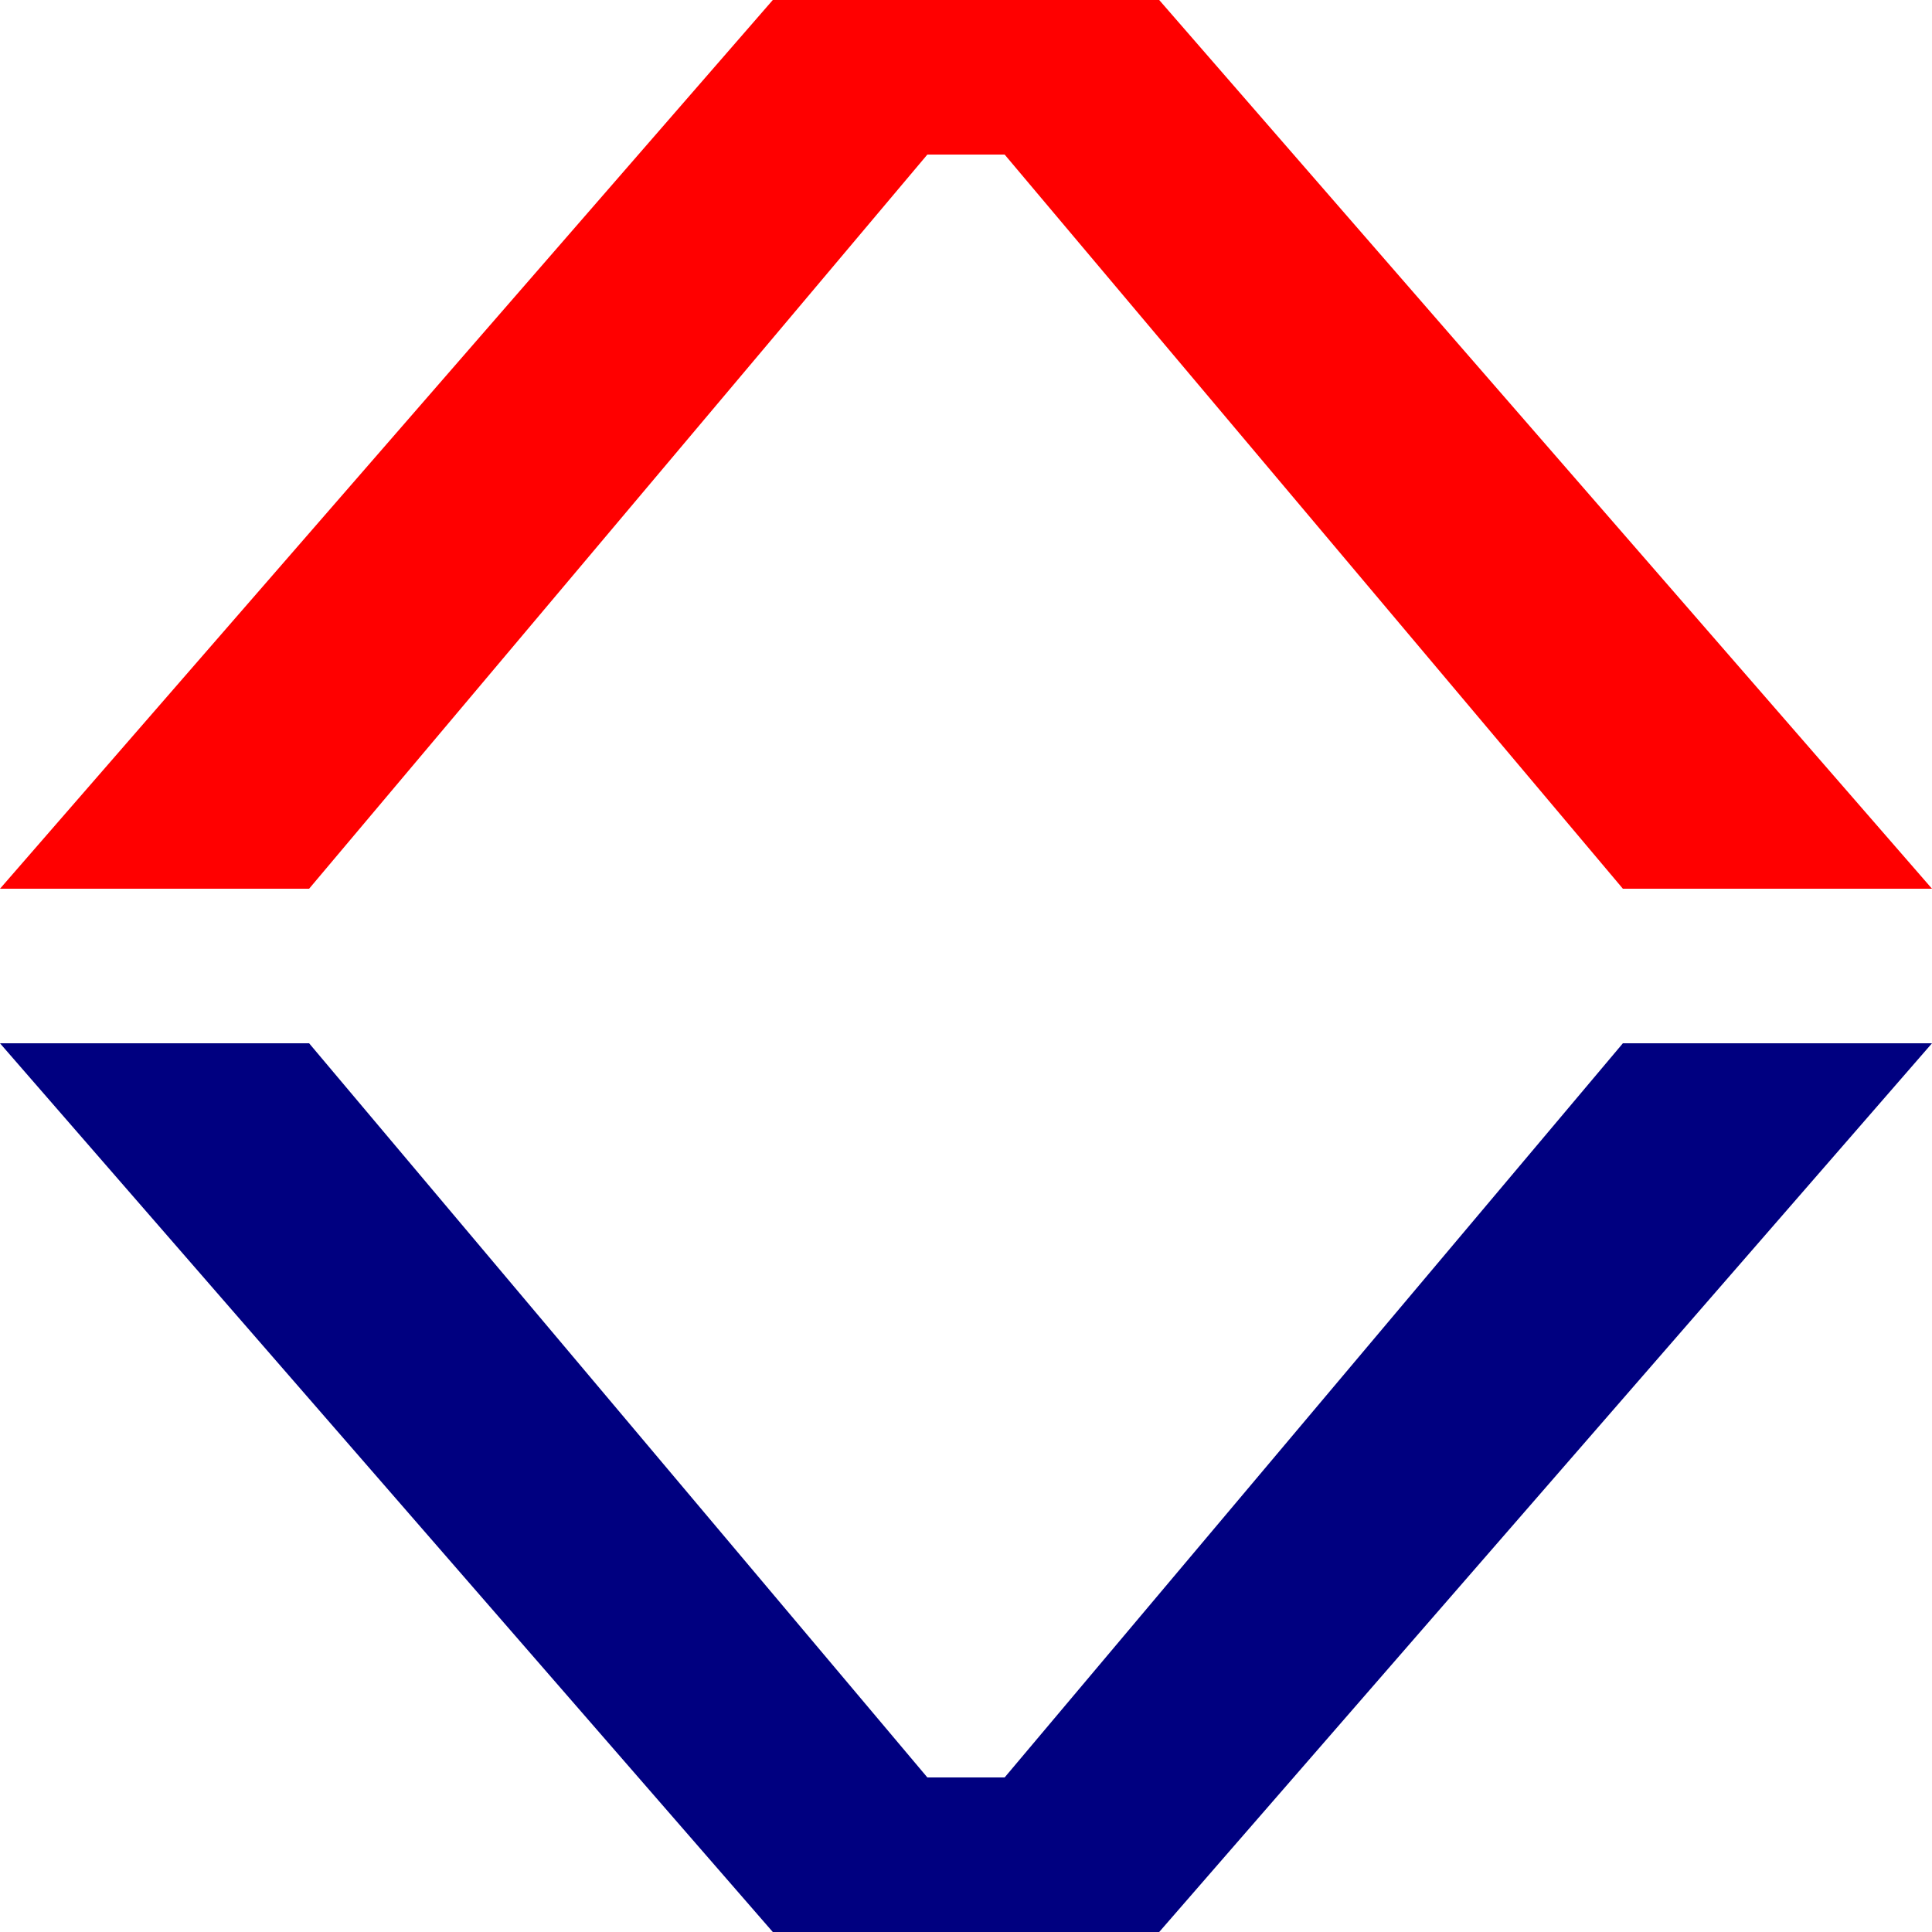
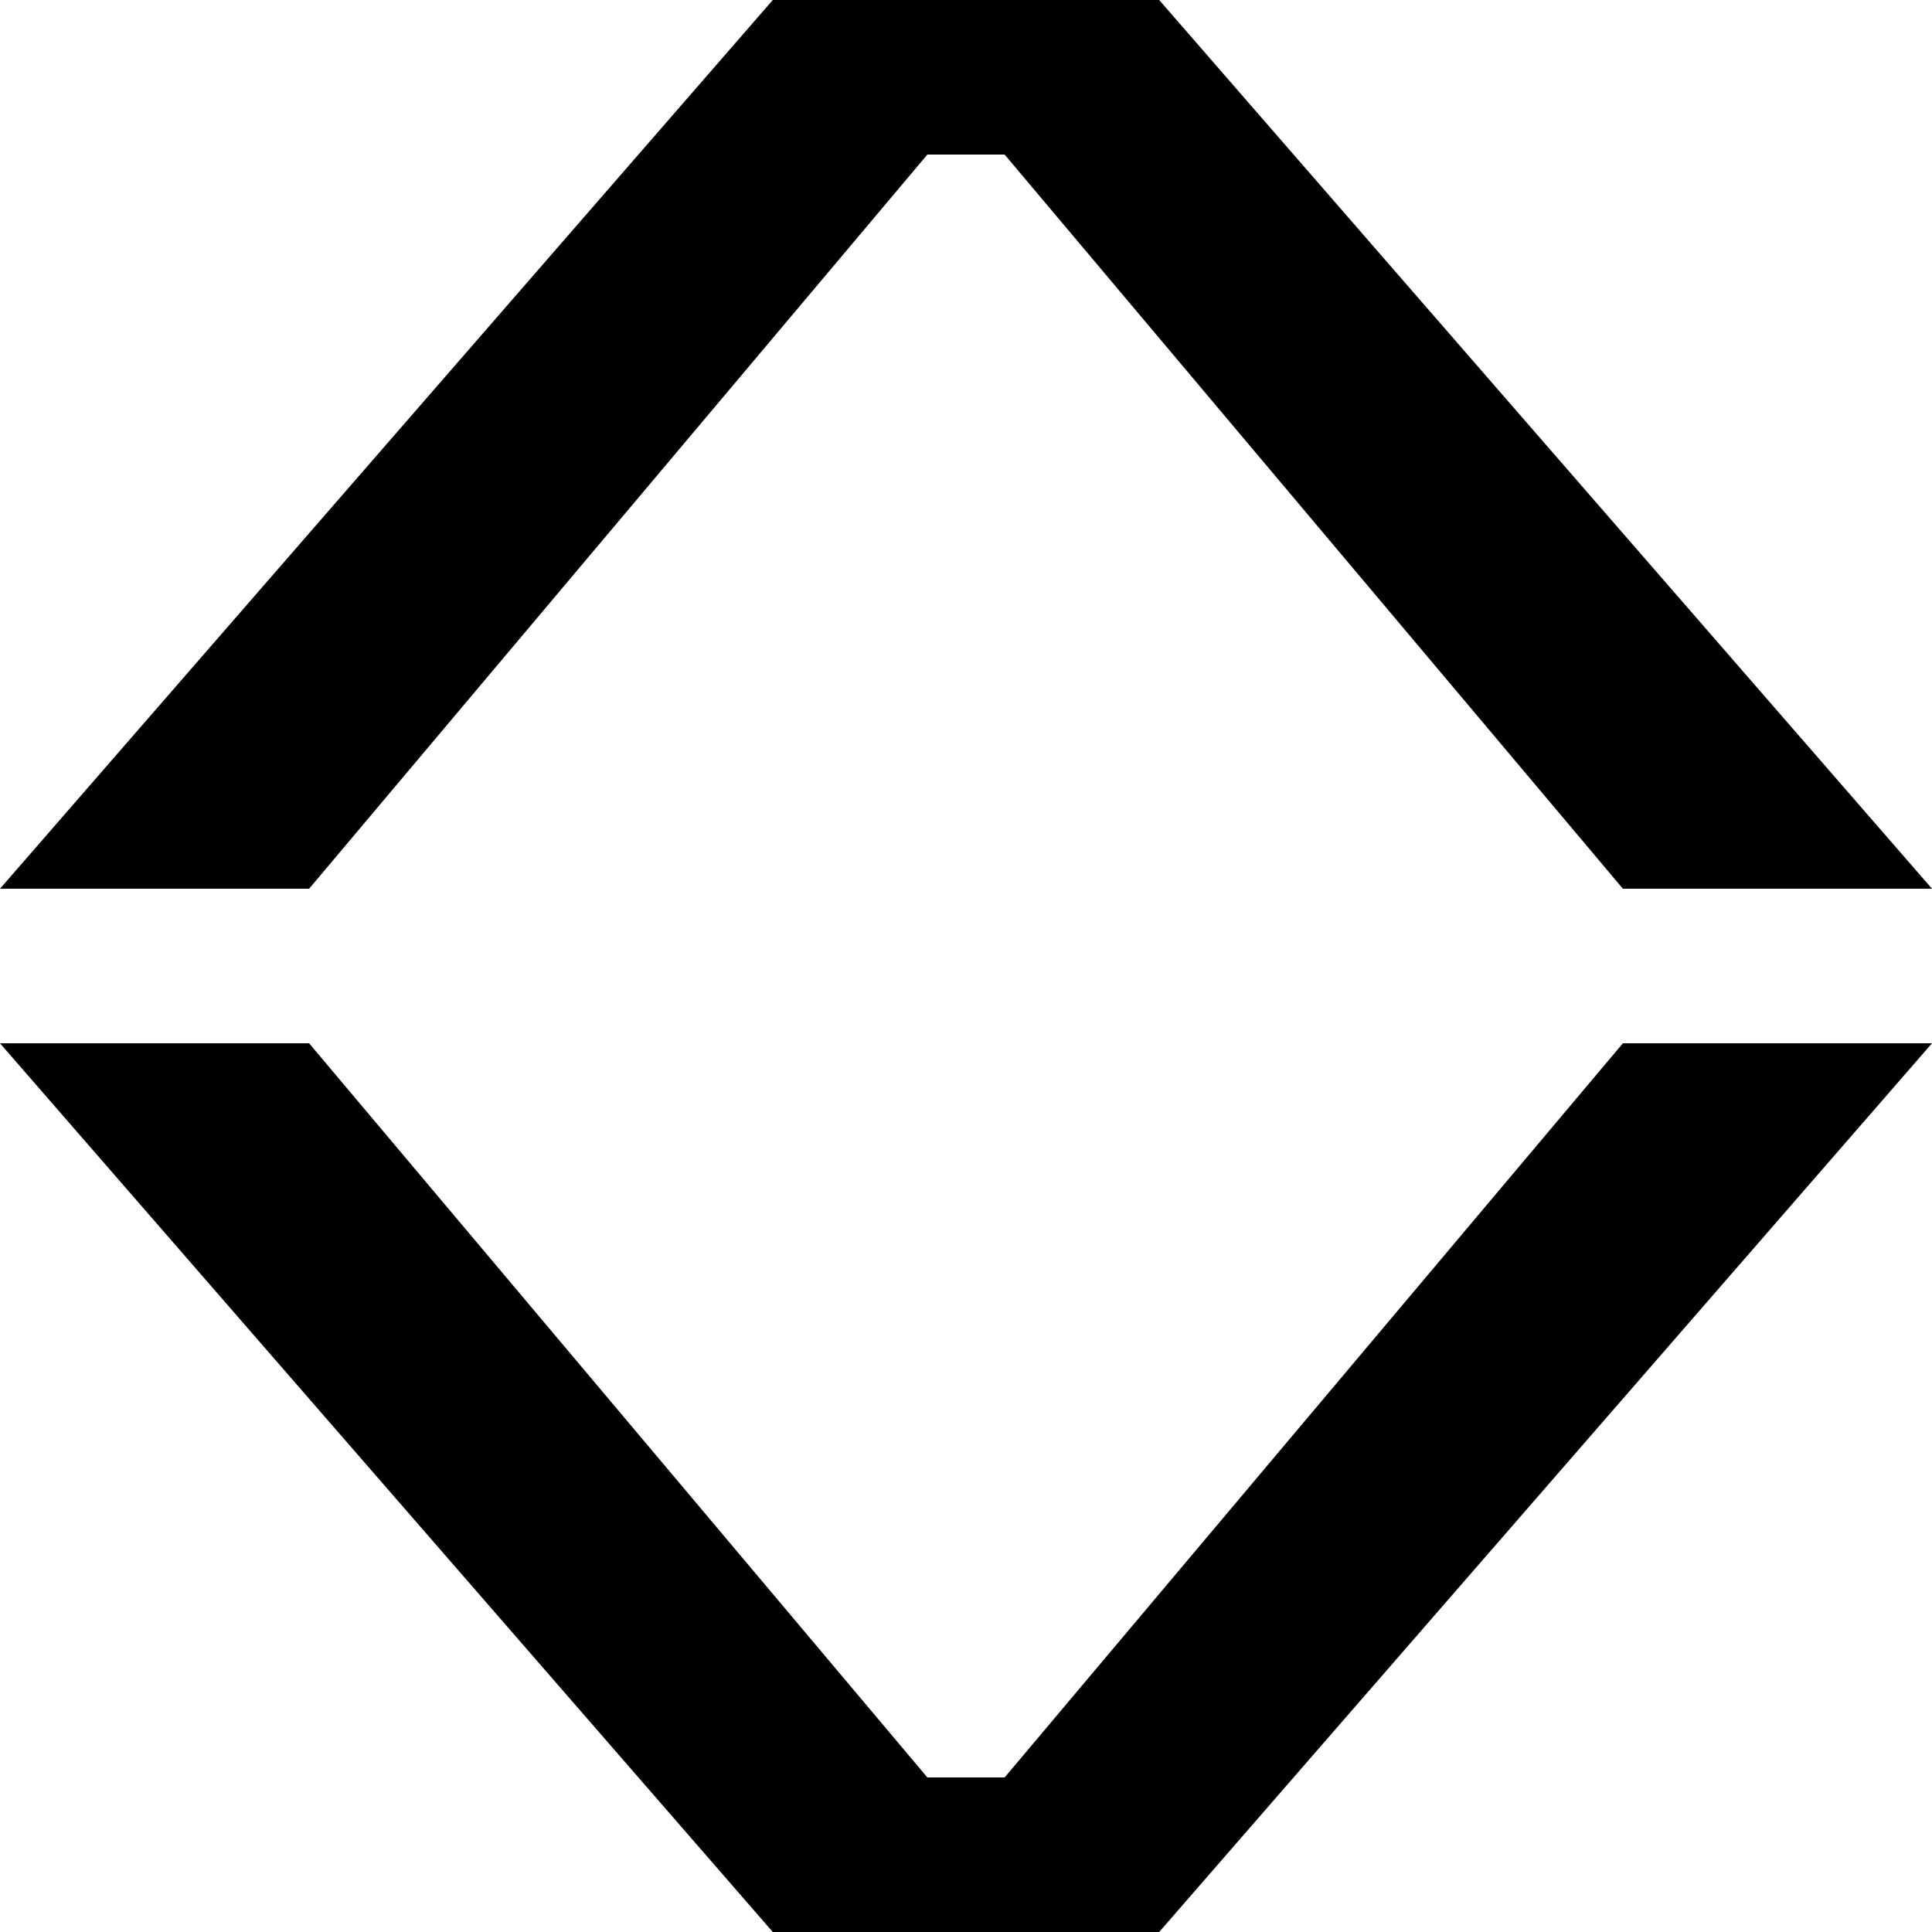
<svg xmlns="http://www.w3.org/2000/svg" width="50" height="50" viewBox="0 0 50 50" fill="none">
-   <path d="M20 0H30L50 23H42L26 4H24L8 23H0L20 0Z" fill="#FF0000" />
-   <path d="M20 50H30L50 27H42L26 46H24L8 27H0L20 50Z" fill="#000080" />
+   <path d="M20 0H30L50 23H42L26 4H24L8 23H0L20 0Z" fill="#000" />
+   <path d="M20 50H30L50 27H42L26 46H24L8 27H0L20 50Z" fill="#000" />
</svg>
